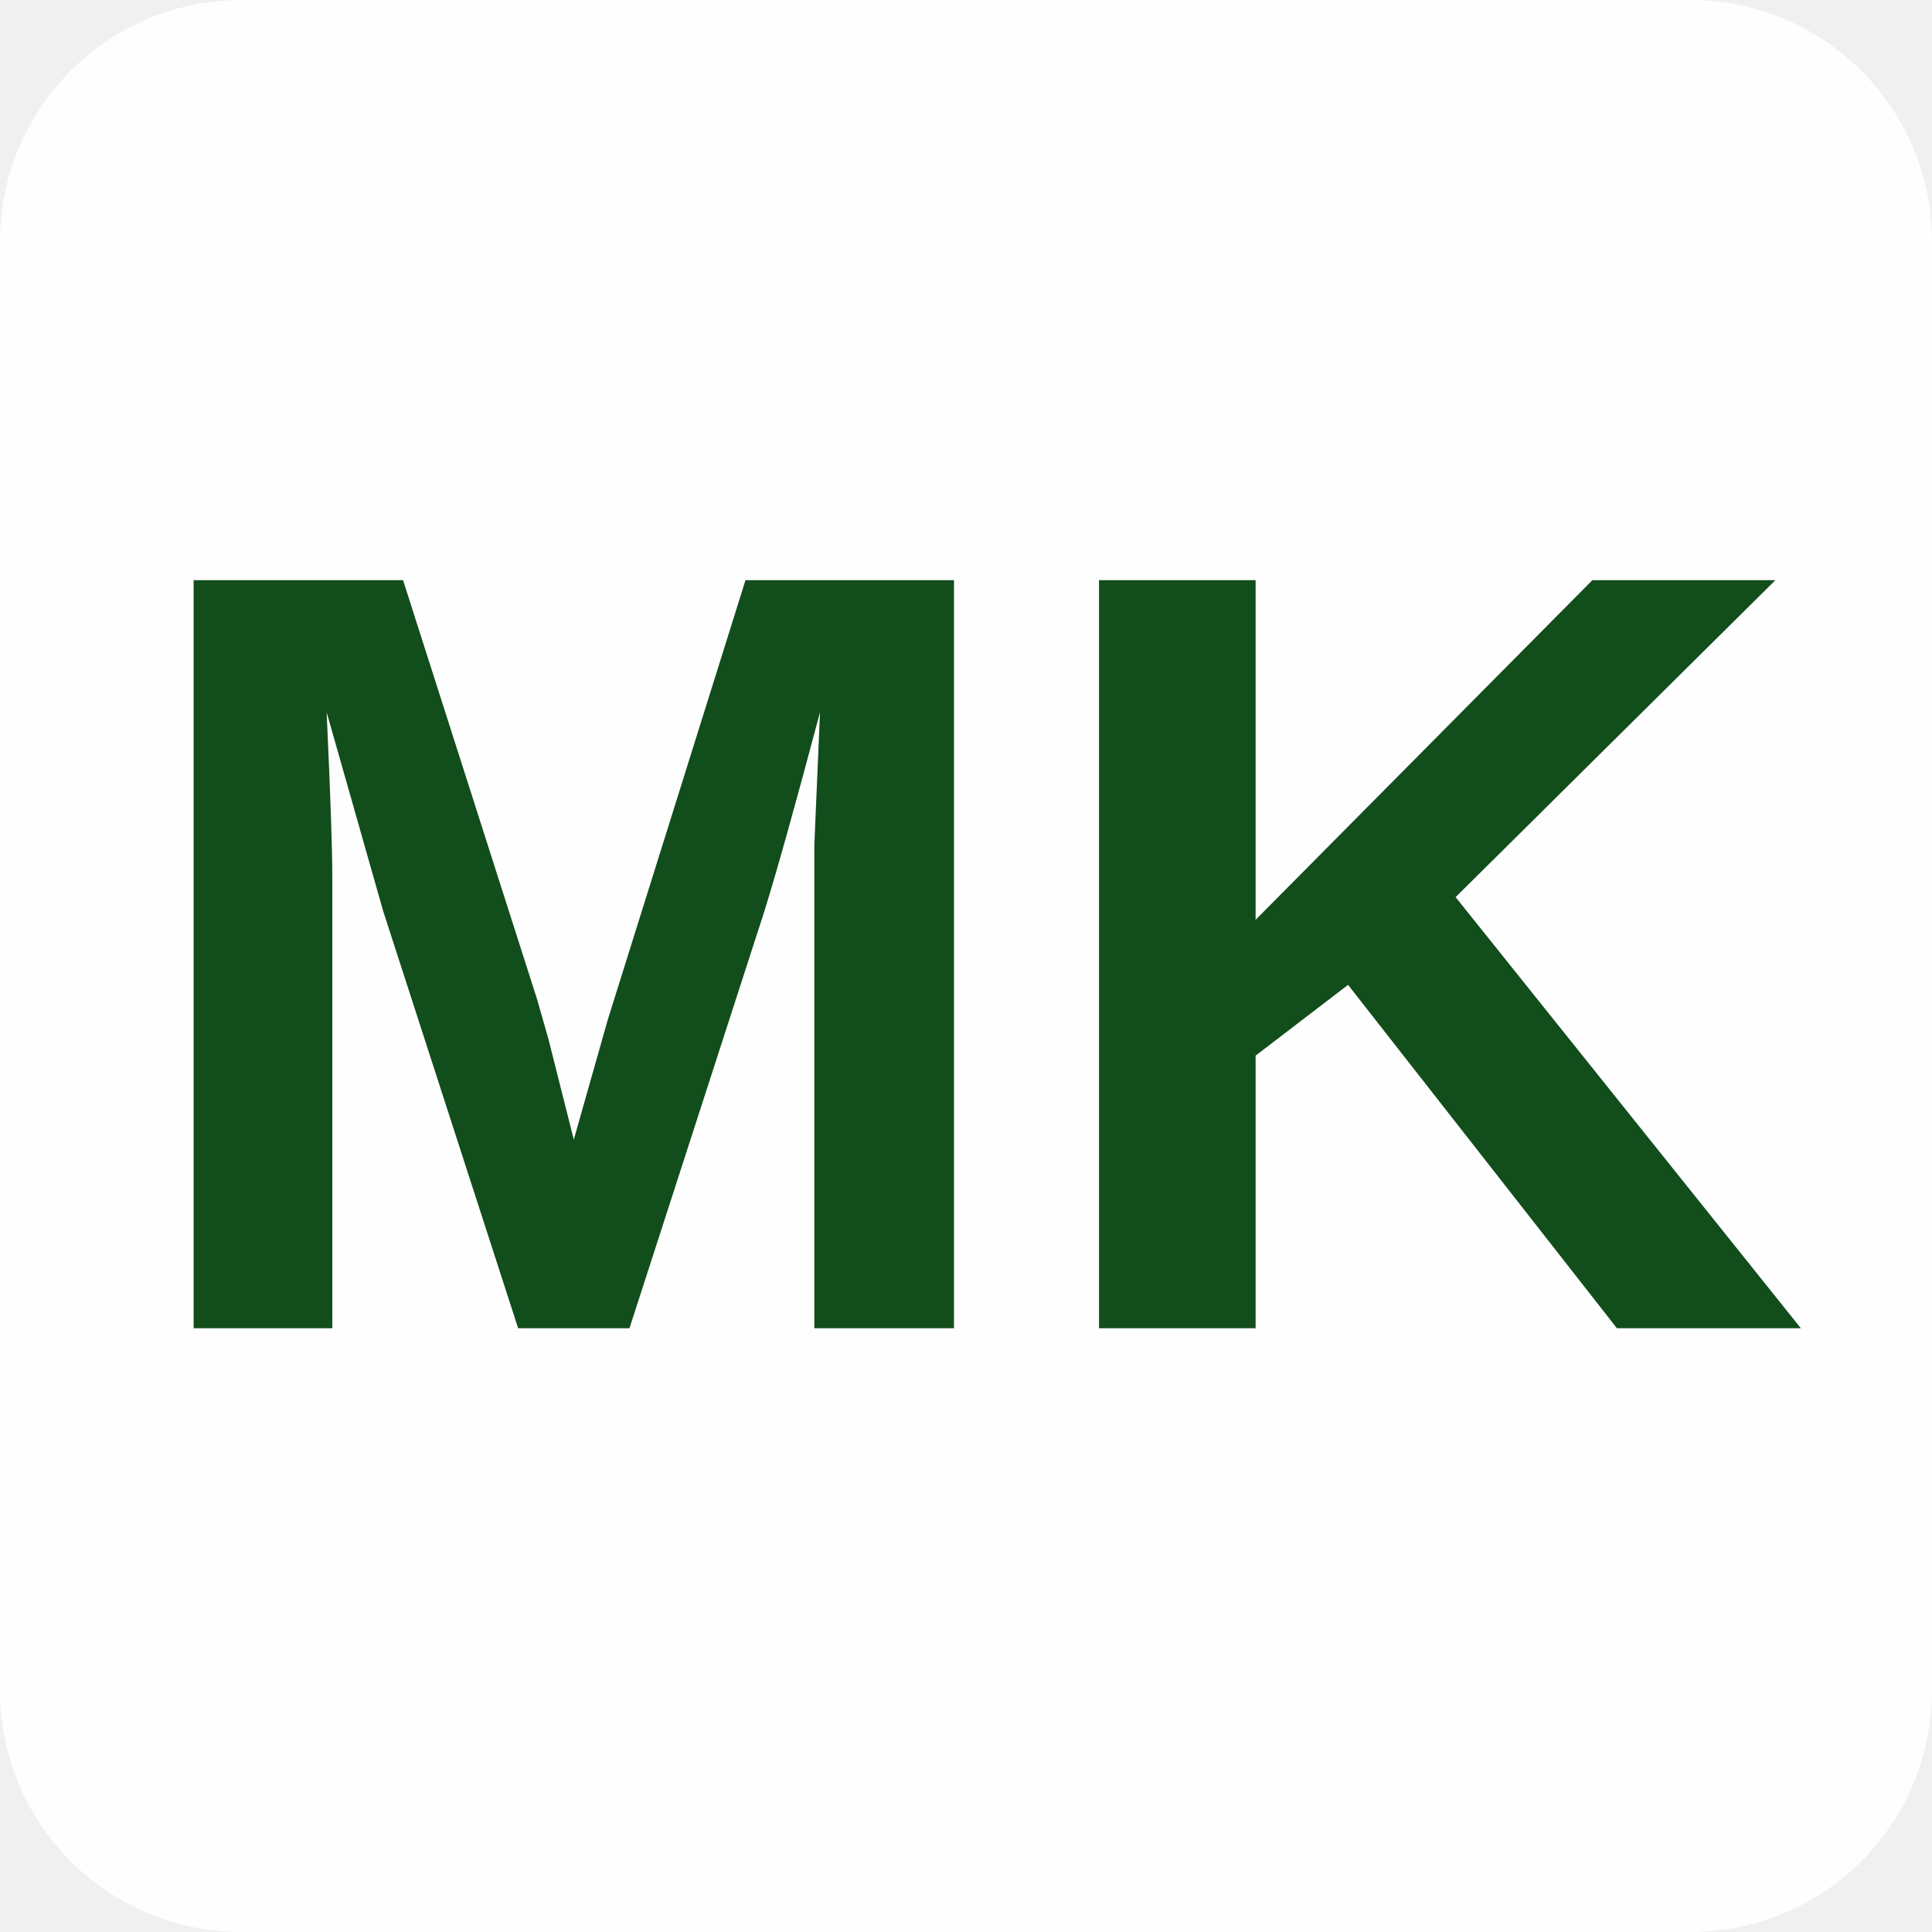
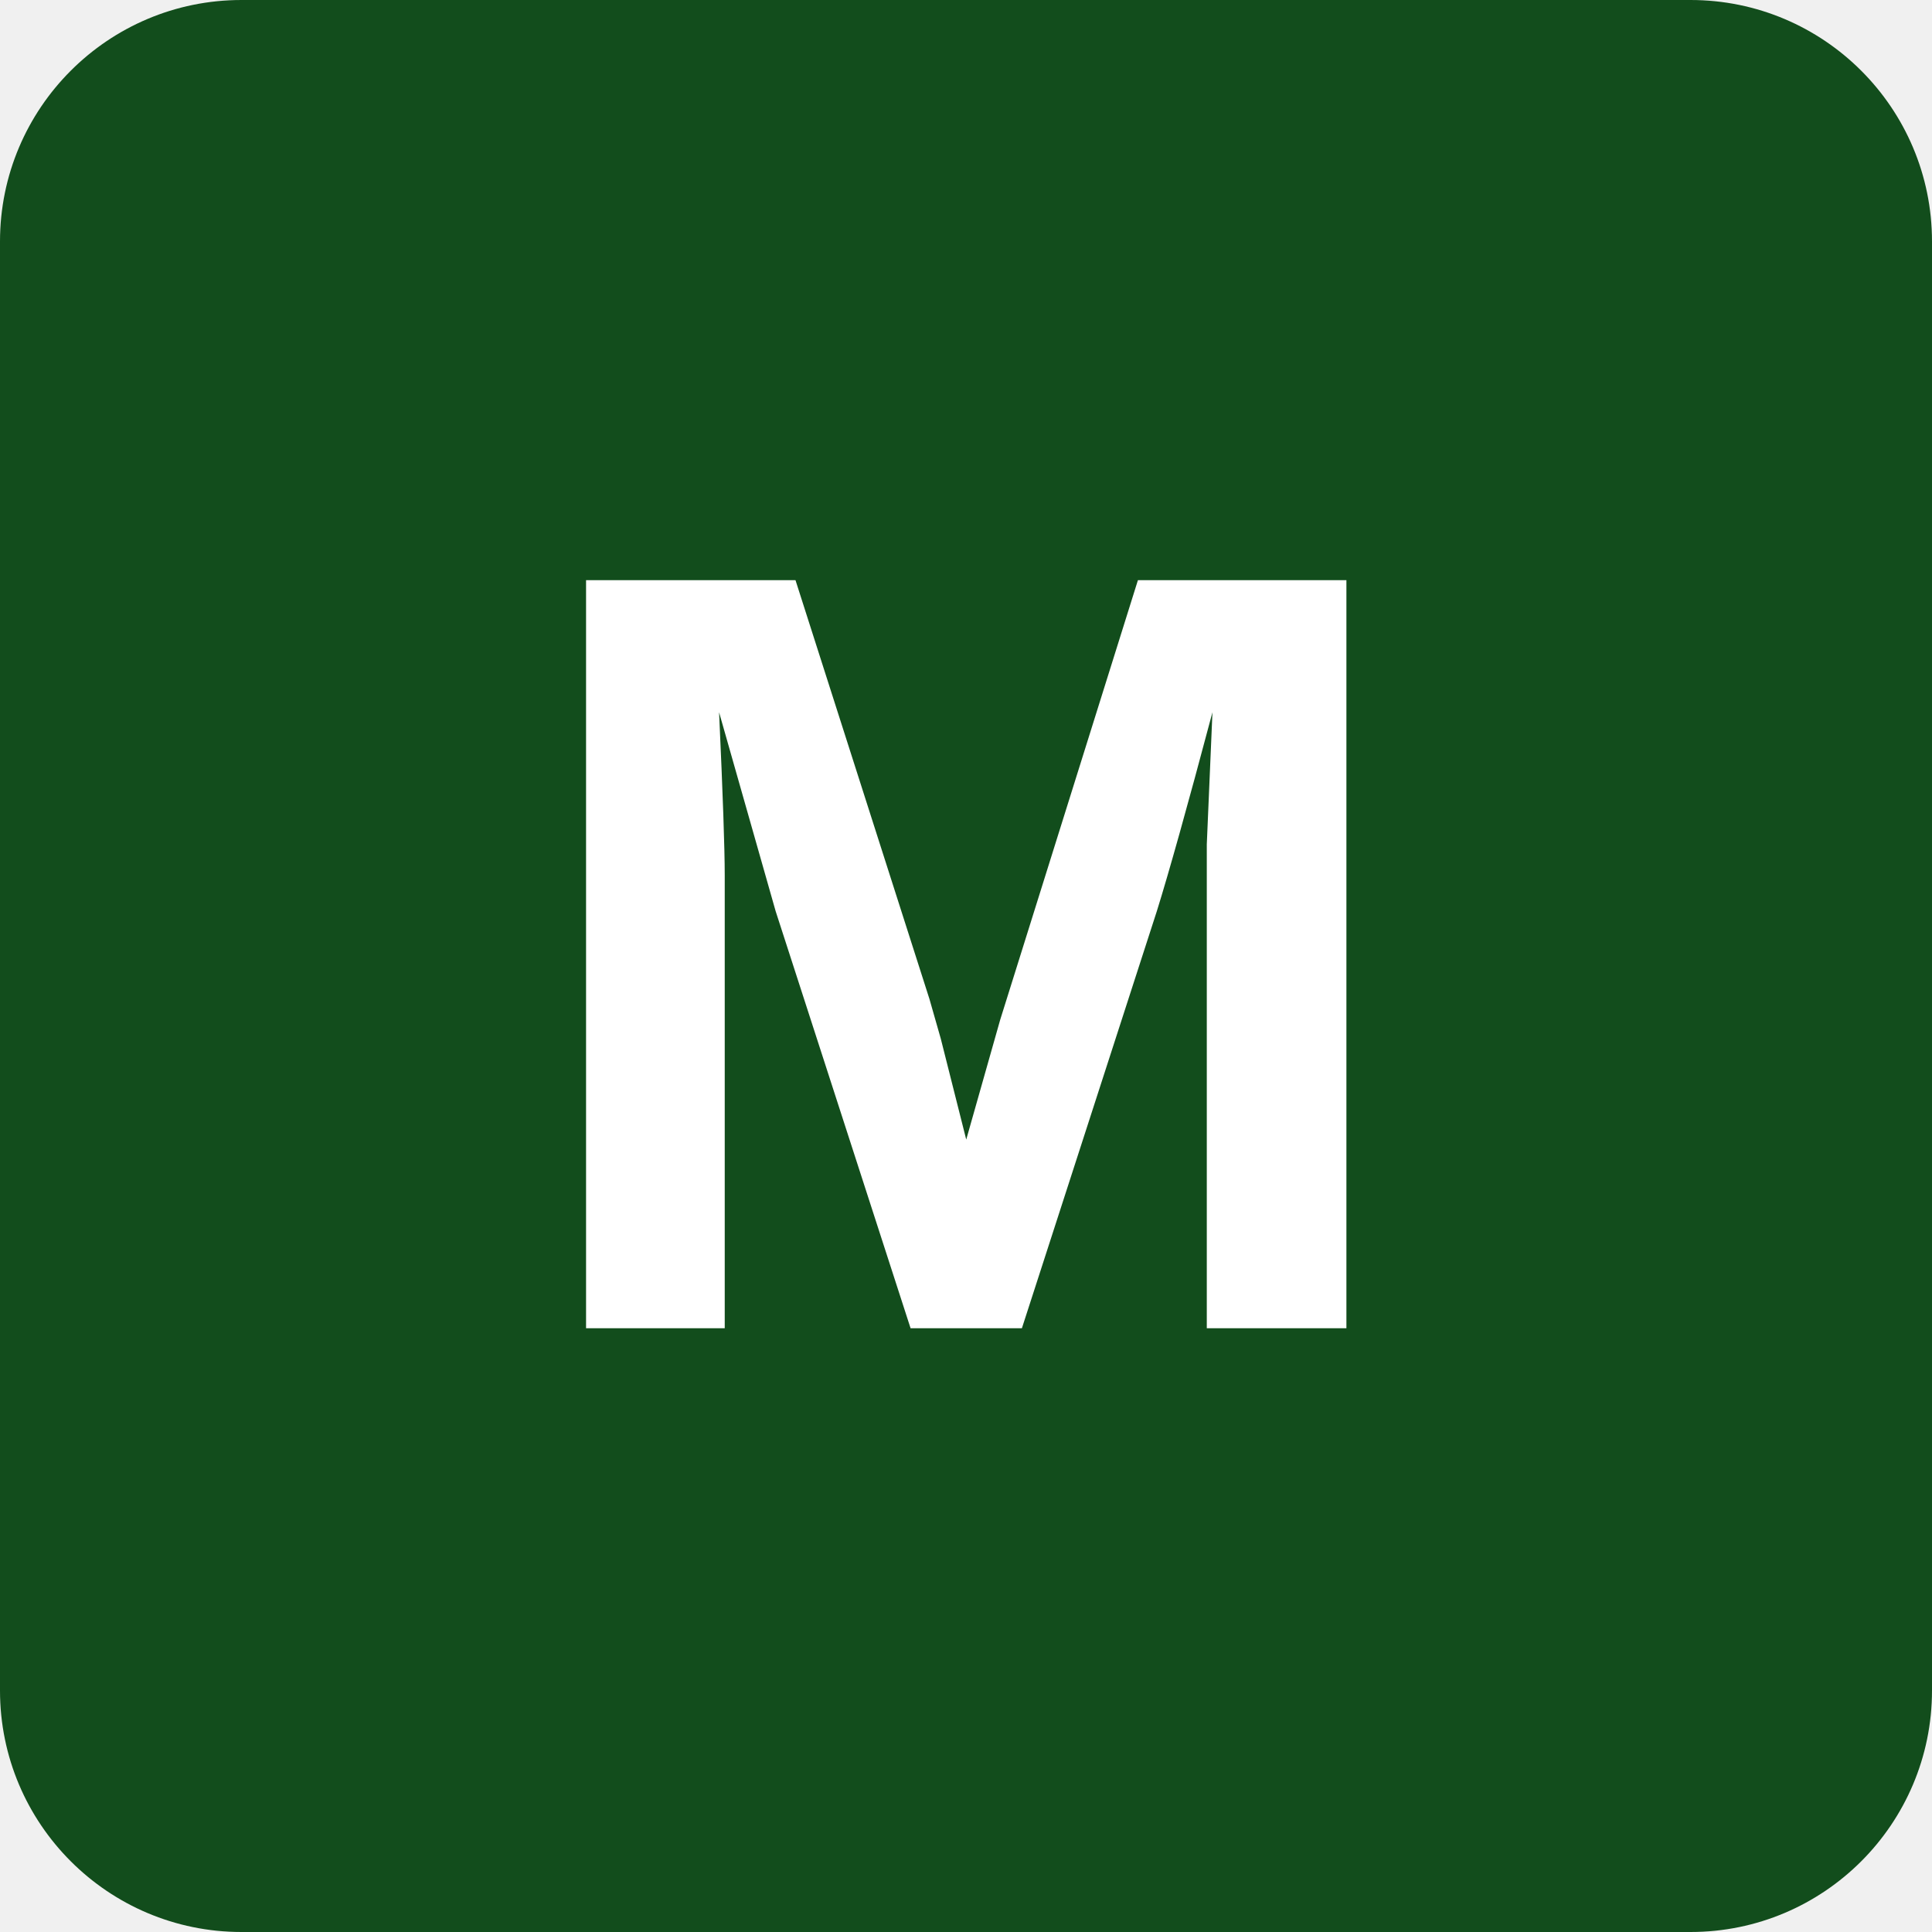
- <svg xmlns="http://www.w3.org/2000/svg" viewBox="0 0 32 32">
-   <defs>
-     <style>
-       .bg { fill: white; }
-       @media (prefers-color-scheme: dark) {
-         .bg { fill: #1a1a2e; }
-       }
-     </style>
-   </defs>
-   <rect class="bg" width="32" height="32" rx="4" opacity="0.9" />
-   <text x="16" y="22" text-anchor="middle" font-family="Arial, sans-serif" font-size="18" font-weight="900" fill="#124D1C">MK</text>
+ <svg xmlns="http://www.w3.org/2000/svg" width="32" height="32">
+   <rect width="32" height="32" rx="4" fill="#124D1C" />
+   <text x="16" y="22" text-anchor="middle" font-size="18" font-weight="bold" fill="white" font-family="Arial">M</text>
</svg>
